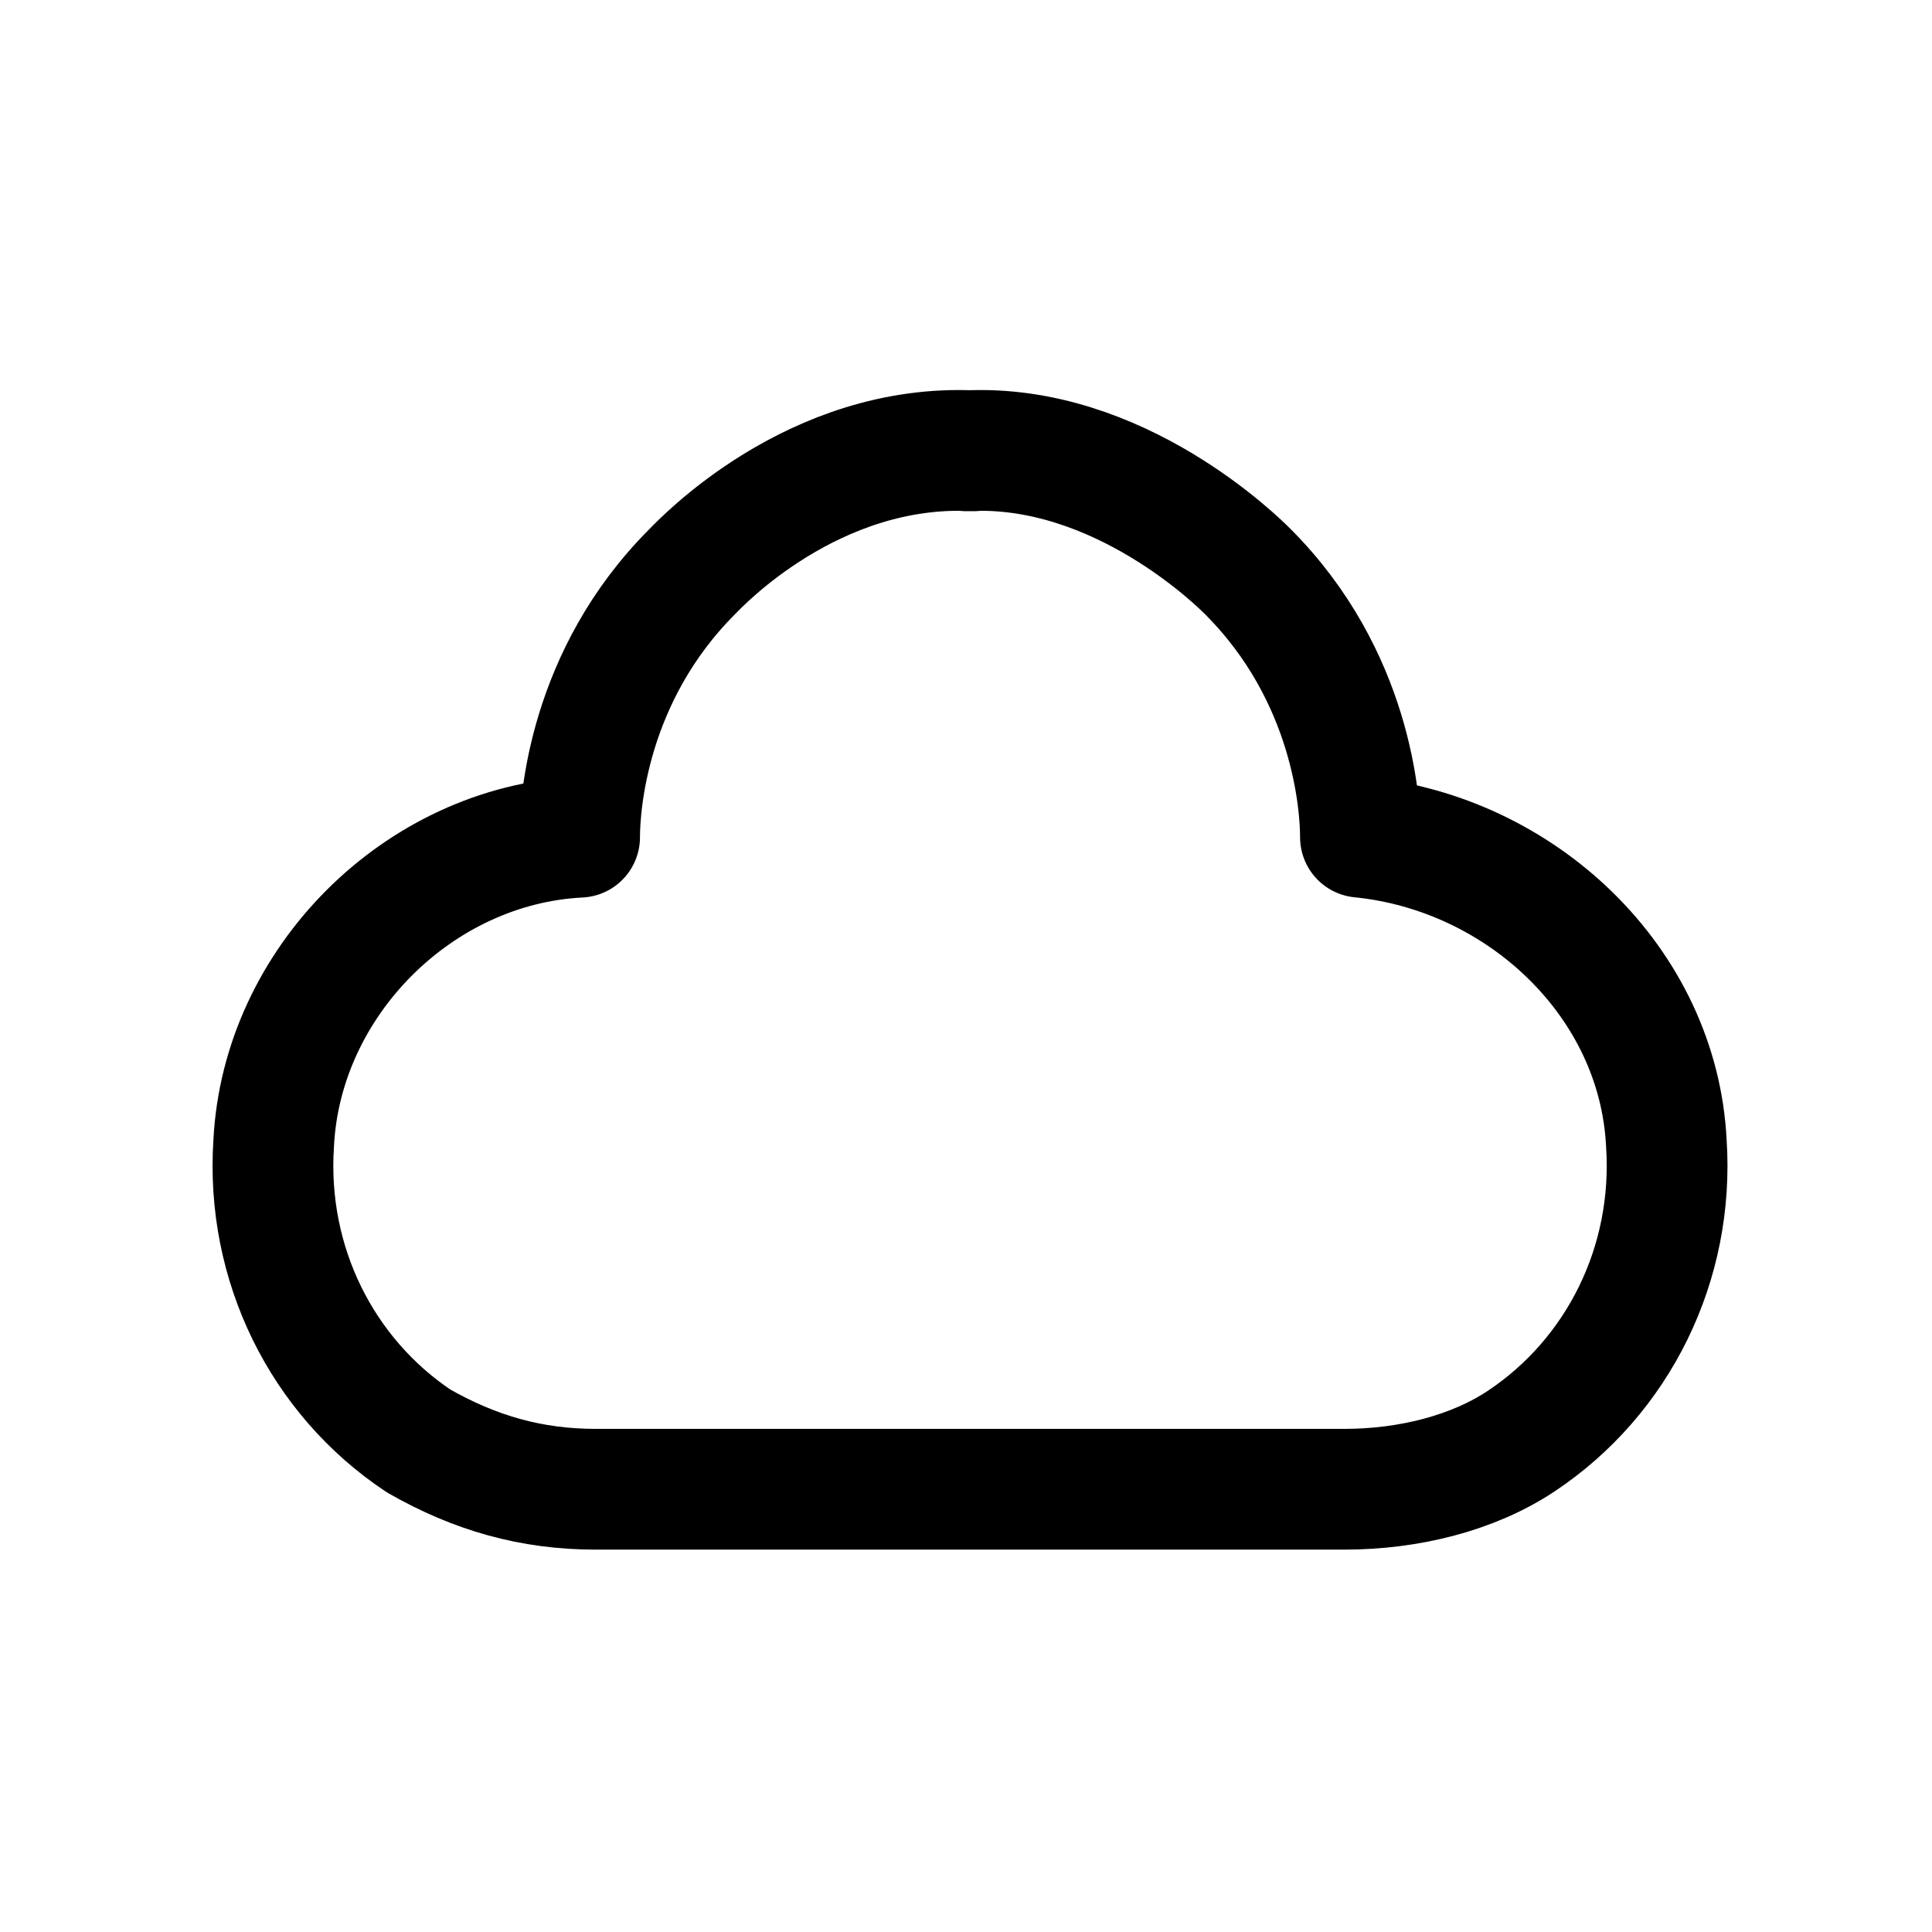
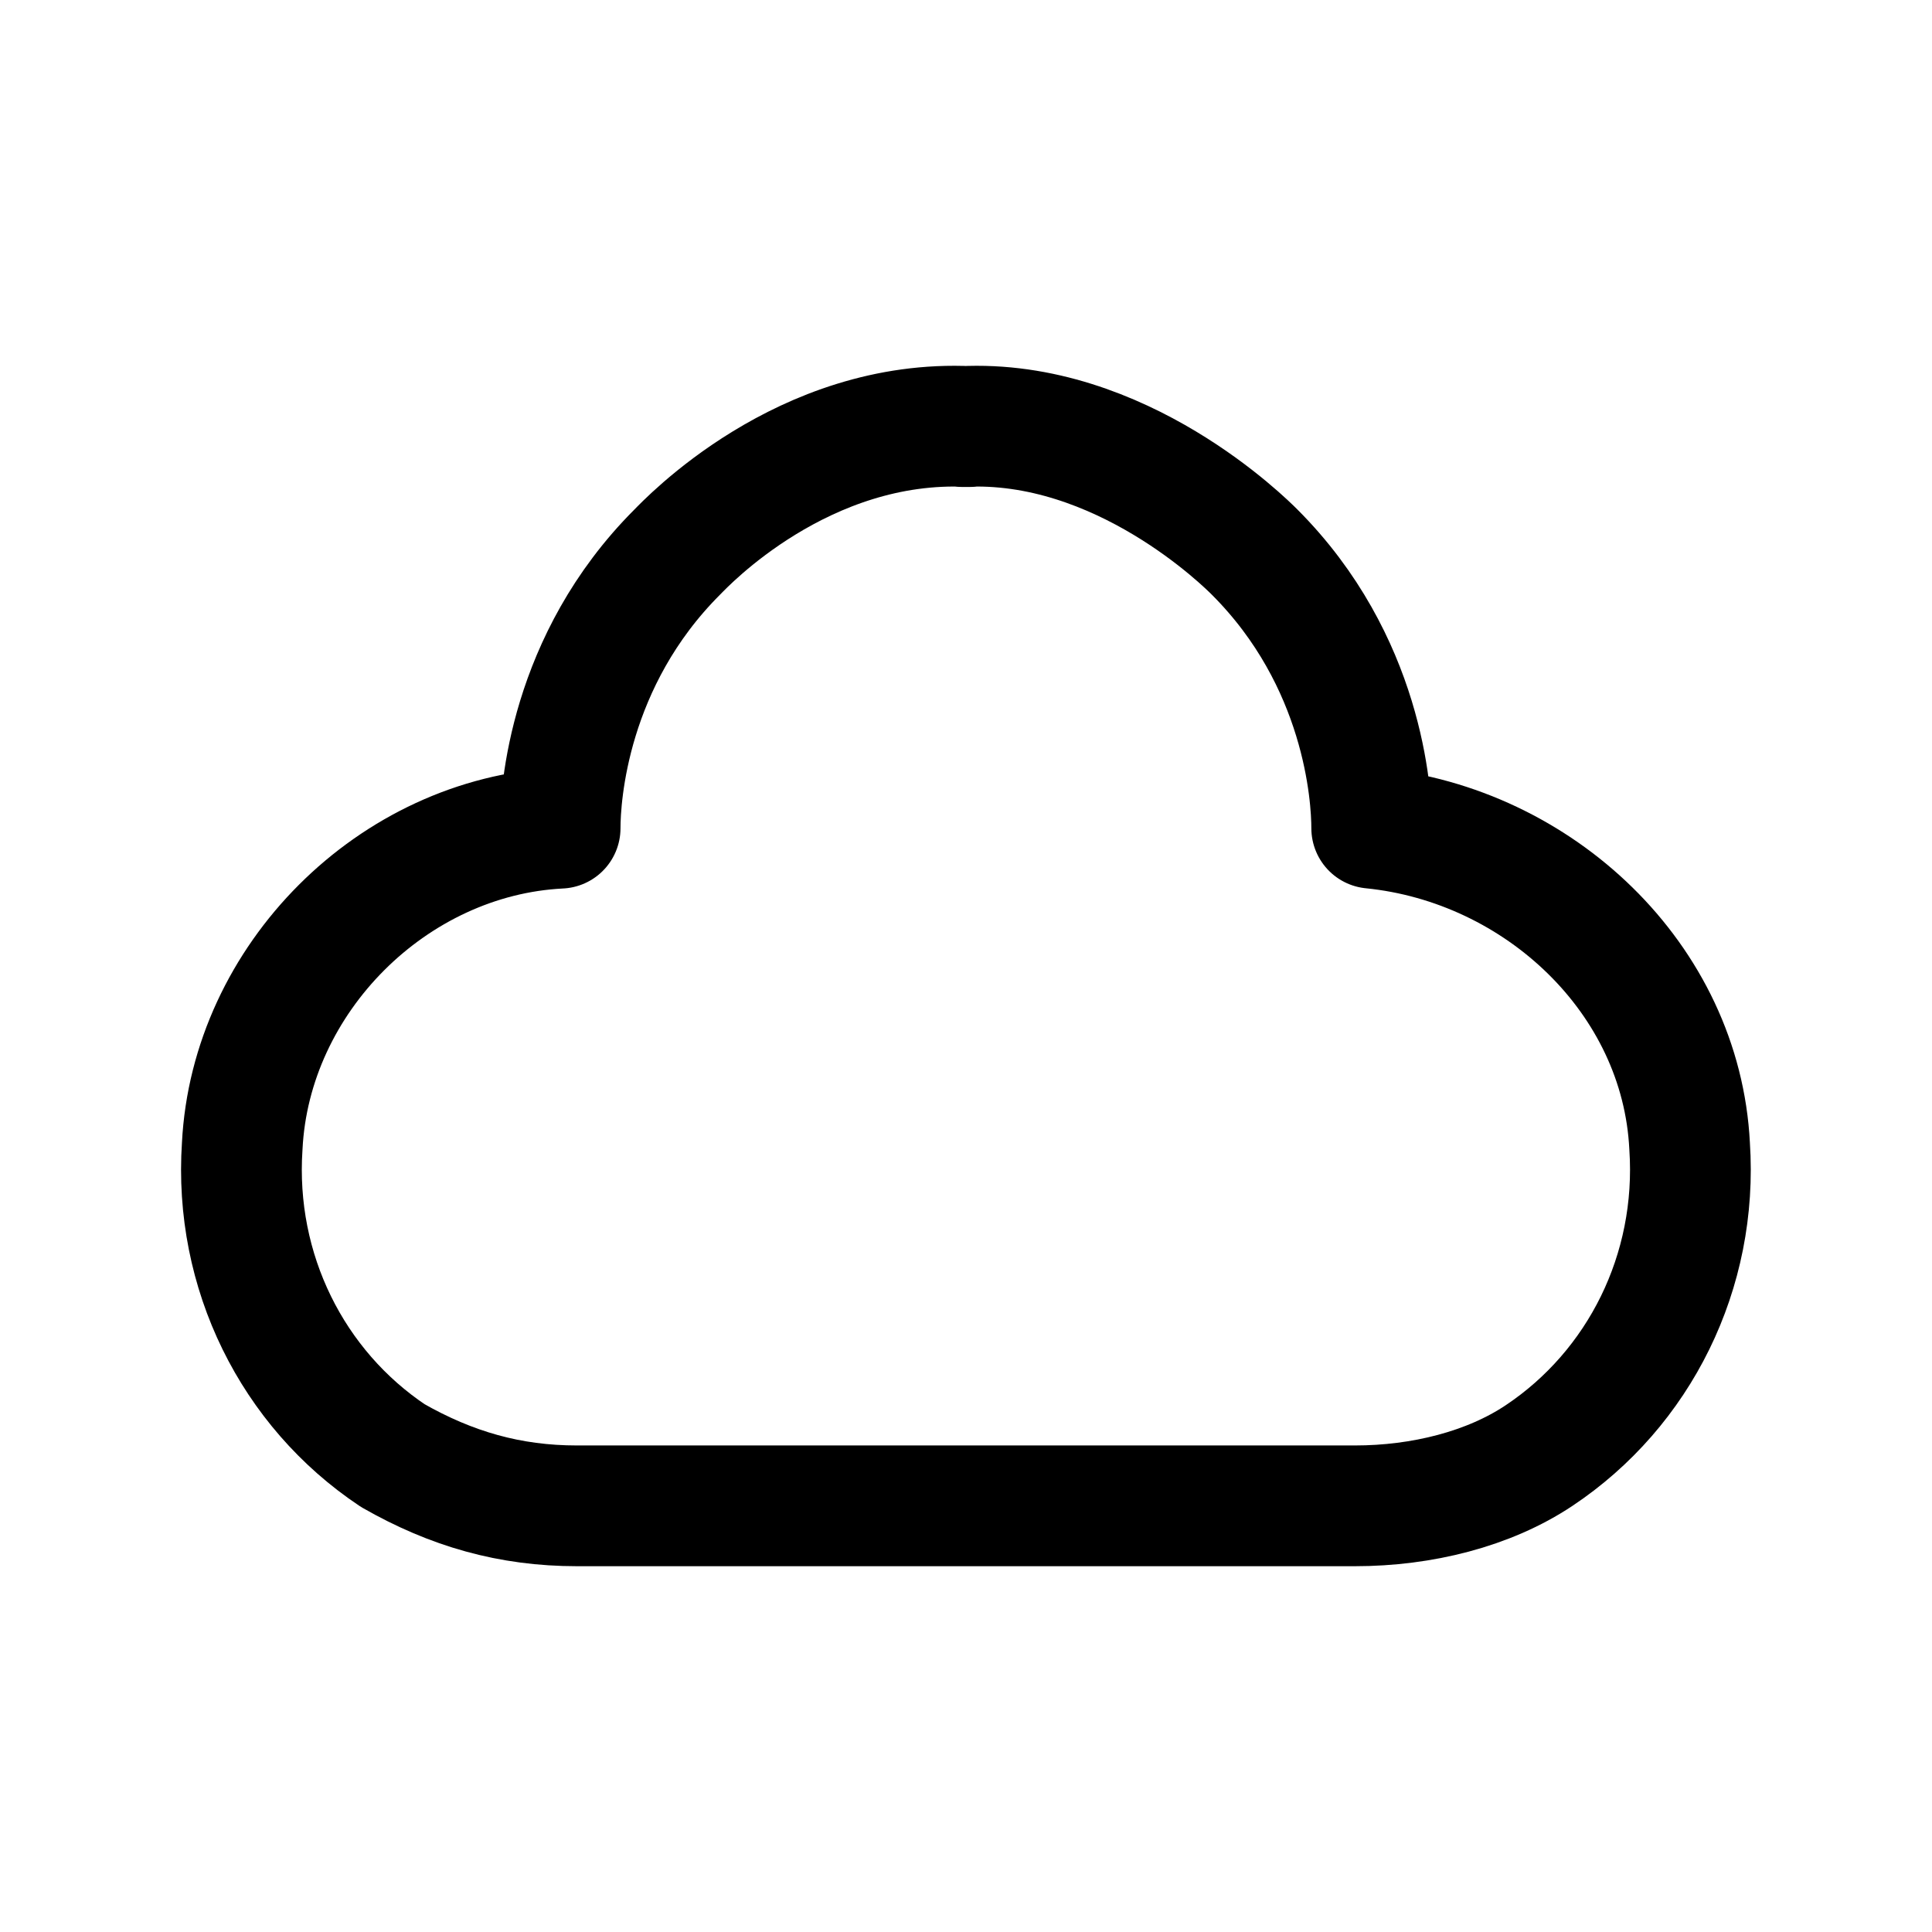
- <svg xmlns="http://www.w3.org/2000/svg" version="1.1" x="0px" y="0px" viewBox="0 0 24 24" style="enable-background:new 0 0 24 24;" xml:space="preserve">
-   <style type="text/css">
- 	.st0{fill:none;stroke:#000000;stroke-width:1.5;stroke-linecap:round;stroke-linejoin:round;stroke-miterlimit:10;}
- </style>
-   <path class="st0" d="M7.4,18.5c-0.8,0-1.5-0.2-2.2-0.6c-1.2-0.8-1.9-2.2-1.8-3.7c0.1-2,1.8-3.7,3.8-3.8l0,0c0-0.4,0.1-2,1.4-3.3  c0.1-0.1,1.5-1.6,3.5-1.5H12c1.9-0.1,3.4,1.4,3.5,1.5c1.3,1.3,1.4,2.9,1.4,3.3l0,0c2,0.2,3.7,1.8,3.8,3.8c0.1,1.5-0.6,2.9-1.8,3.7  c-0.6,0.4-1.4,0.6-2.2,0.6H7.4z" />
+ <svg xmlns="http://www.w3.org/2000/svg" version="1.1" viewBox="0 0 24 24">
+   <defs>
+     <style>
+       .st0 {
+         fill: none;
+         stroke: #000;
+         stroke-linecap: round;
+         stroke-linejoin: round;
+         stroke-width: 1.5px;
+       }
+     </style>
+   </defs>
+   <path class="st0" d="M7.167,18.706c-.832,0-1.559-.208-2.287-.624-1.247-.832-1.975-2.287-1.871-3.845.104-2.079,1.871-3.845,3.949-3.949h0c0-.416.104-2.079,1.455-3.43.104-.104,1.559-1.663,3.638-1.559h-.104c1.975-.104,3.534,1.455,3.638,1.559,1.351,1.351,1.455,3.014,1.455,3.43h0c2.079.208,3.845,1.871,3.949,3.949.104,1.559-.624,3.014-1.871,3.845-.624.416-1.455.624-2.287.624H7.167Z" />
</svg>
